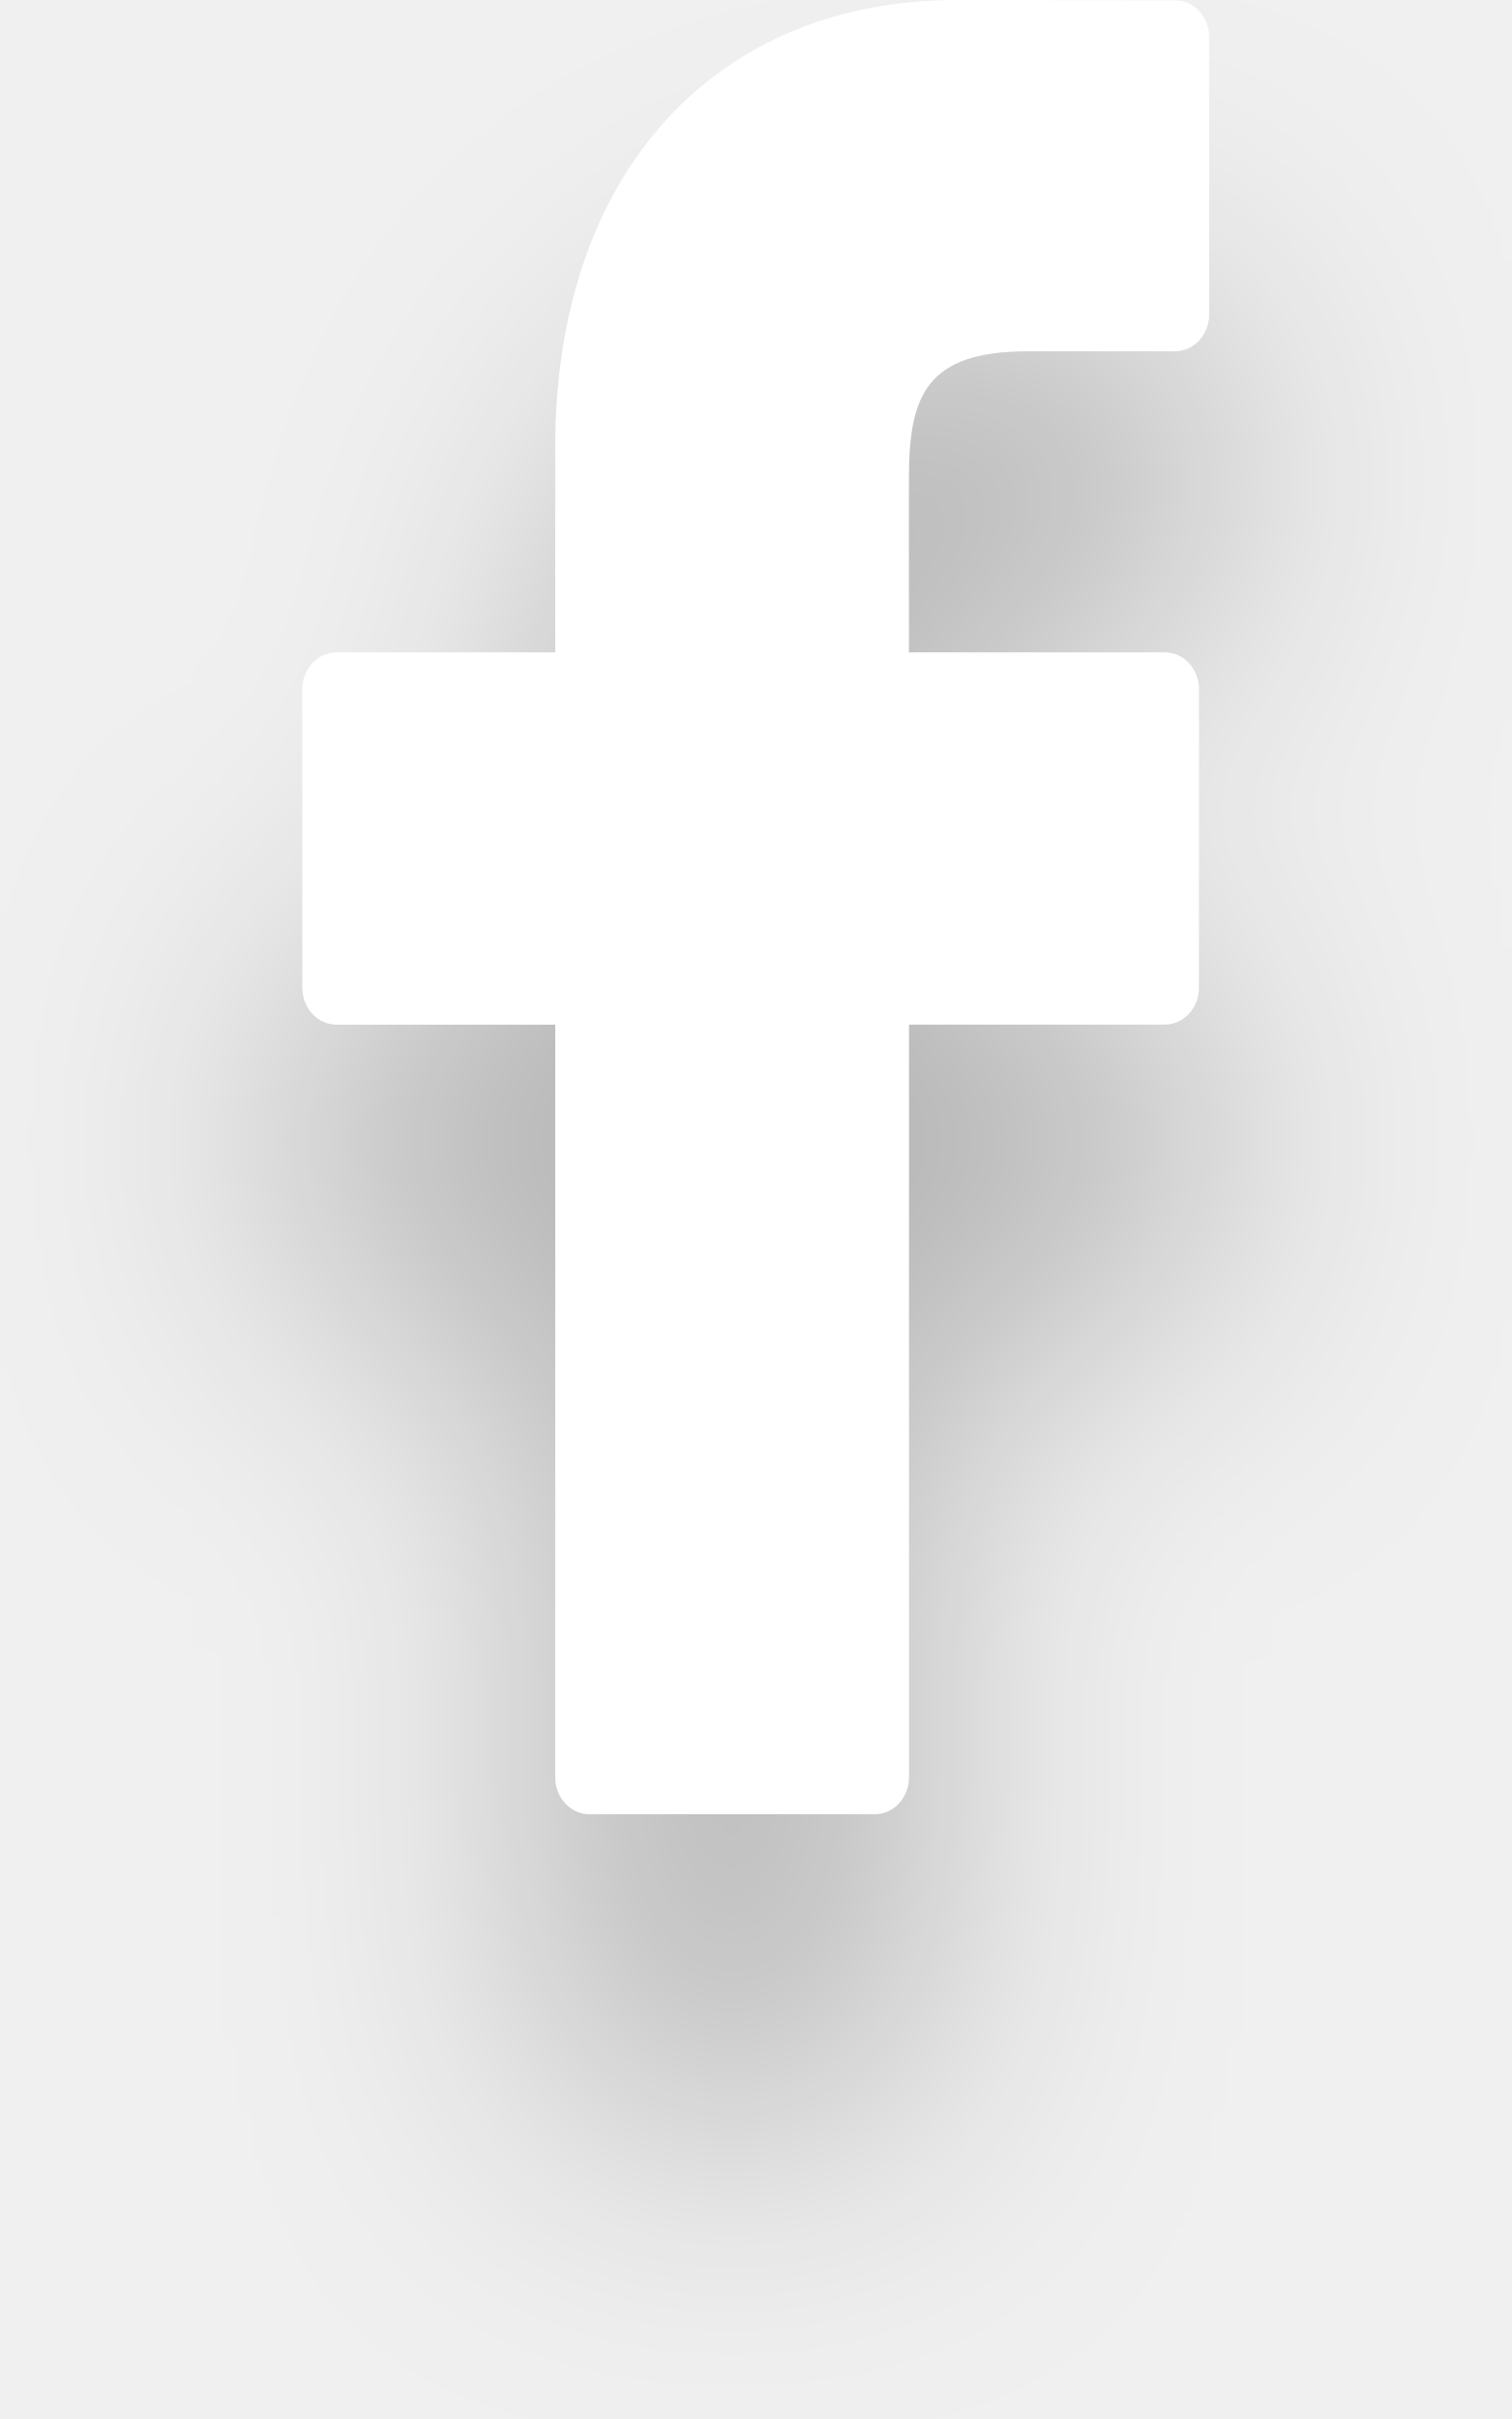
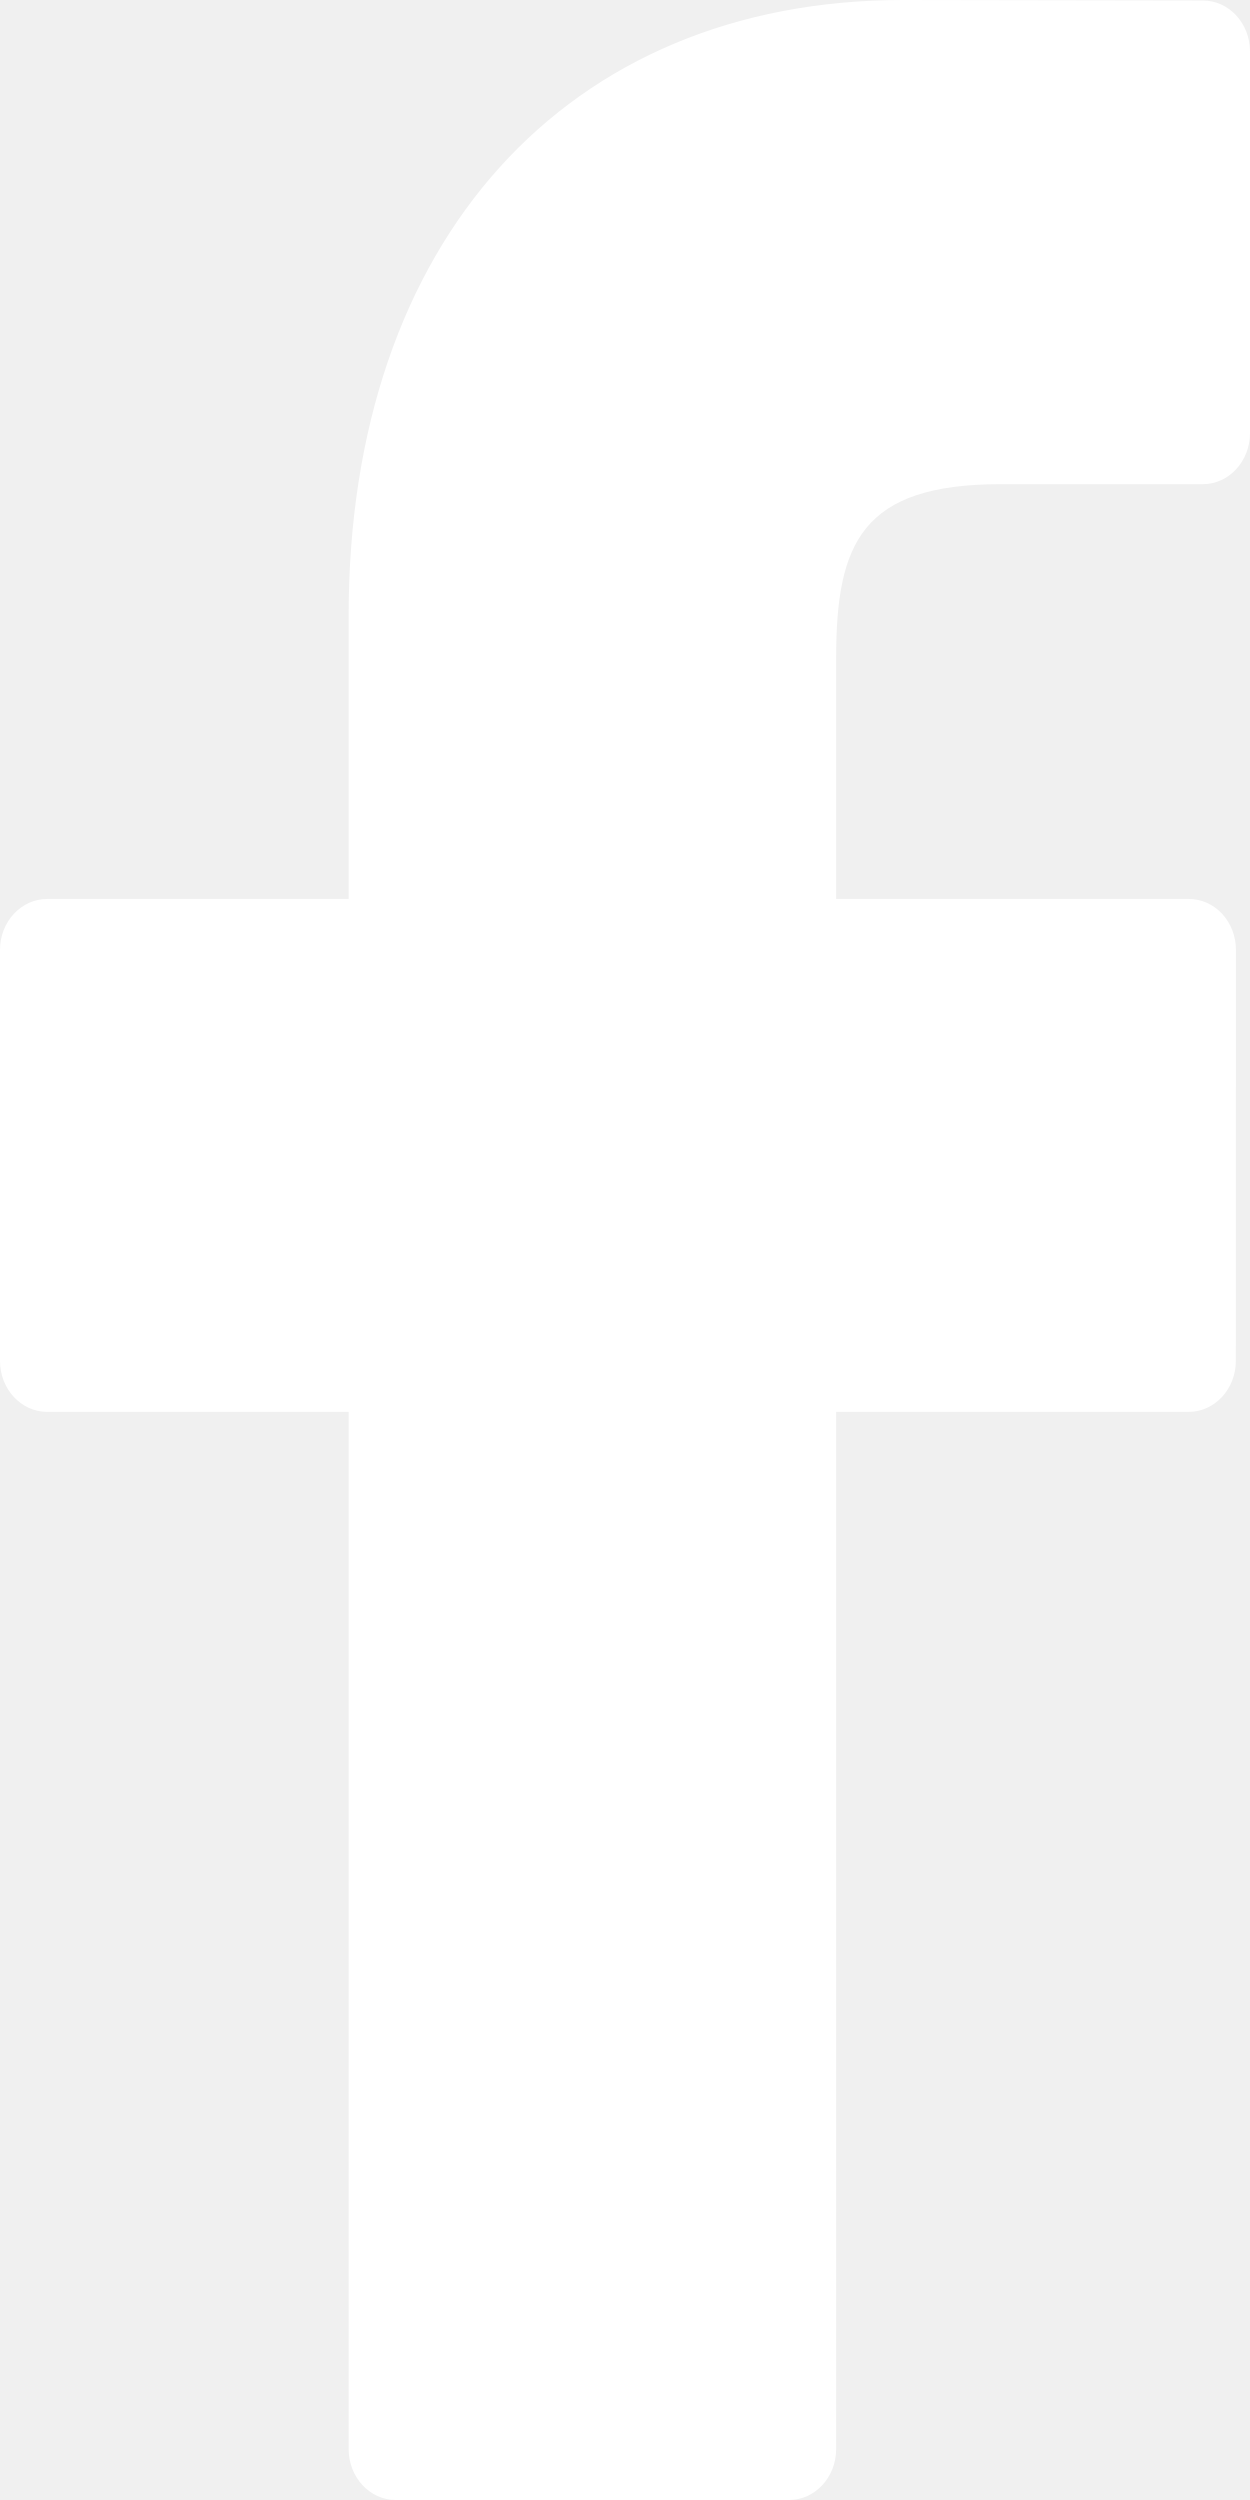
- <svg xmlns="http://www.w3.org/2000/svg" width="20" height="32" fill="none">
-   <g filter="url(#filter0_d)">
-     <path d="M15.548.005L12.67 0C9.436 0 7.347 2.318 7.347 5.906V8.63H4.453c-.25 0-.453.219-.453.49v3.945c0 .27.203.49.453.49h2.894v9.956c0 .27.202.489.452.489h3.776c.25 0 .453-.22.453-.49v-9.956h3.383c.25 0 .453-.219.453-.489l.001-3.946a.51.51 0 00-.132-.346.436.436 0 00-.32-.143h-3.386V6.32c0-1.11.245-1.673 1.582-1.673h1.939c.25 0 .452-.22.452-.49V.494c0-.27-.202-.489-.452-.489z" fill="#fff" />
-   </g>
-   <defs>
-     <filter id="filter0_d" x="0" y="0" width="20" height="32" filterUnits="userSpaceOnUse" color-interpolation-filters="sRGB">
-       <feFlood flood-opacity="0" result="BackgroundImageFix" />
-       <feColorMatrix in="SourceAlpha" values="0 0 0 0 0 0 0 0 0 0 0 0 0 0 0 0 0 0 127 0" />
-       <feOffset dy="4" />
-       <feGaussianBlur stdDeviation="2" />
-       <feColorMatrix values="0 0 0 0 0 0 0 0 0 0 0 0 0 0 0 0 0 0 0.25 0" />
-       <feBlend in2="BackgroundImageFix" result="effect1_dropShadow" />
-       <feBlend in="SourceGraphic" in2="effect1_dropShadow" result="shape" />
-     </filter>
-   </defs>
+ <svg xmlns="http://www.w3.org/2000/svg" width="12" height="24" viewBox="0 0 12 24" fill="none">
+   <path d="M11.548 0.005L8.67 0C5.436 0 3.347 2.318 3.347 5.906V8.63H0.453C0.203 8.63 0 8.849 0 9.119V13.065C0 13.335 0.203 13.554 0.453 13.554H3.347V23.511C3.347 23.781 3.549 24 3.799 24H7.575C7.825 24 8.027 23.781 8.027 23.511V13.554H11.411C11.661 13.554 11.864 13.335 11.864 13.065L11.865 9.119C11.865 8.989 11.817 8.865 11.733 8.773C11.648 8.681 11.532 8.63 11.412 8.63H8.027V6.321C8.027 5.212 8.272 4.648 9.609 4.648L11.548 4.648C11.797 4.648 12 4.428 12 4.158V0.494C12 0.224 11.798 0.005 11.548 0.005Z" fill="white" />
</svg>
